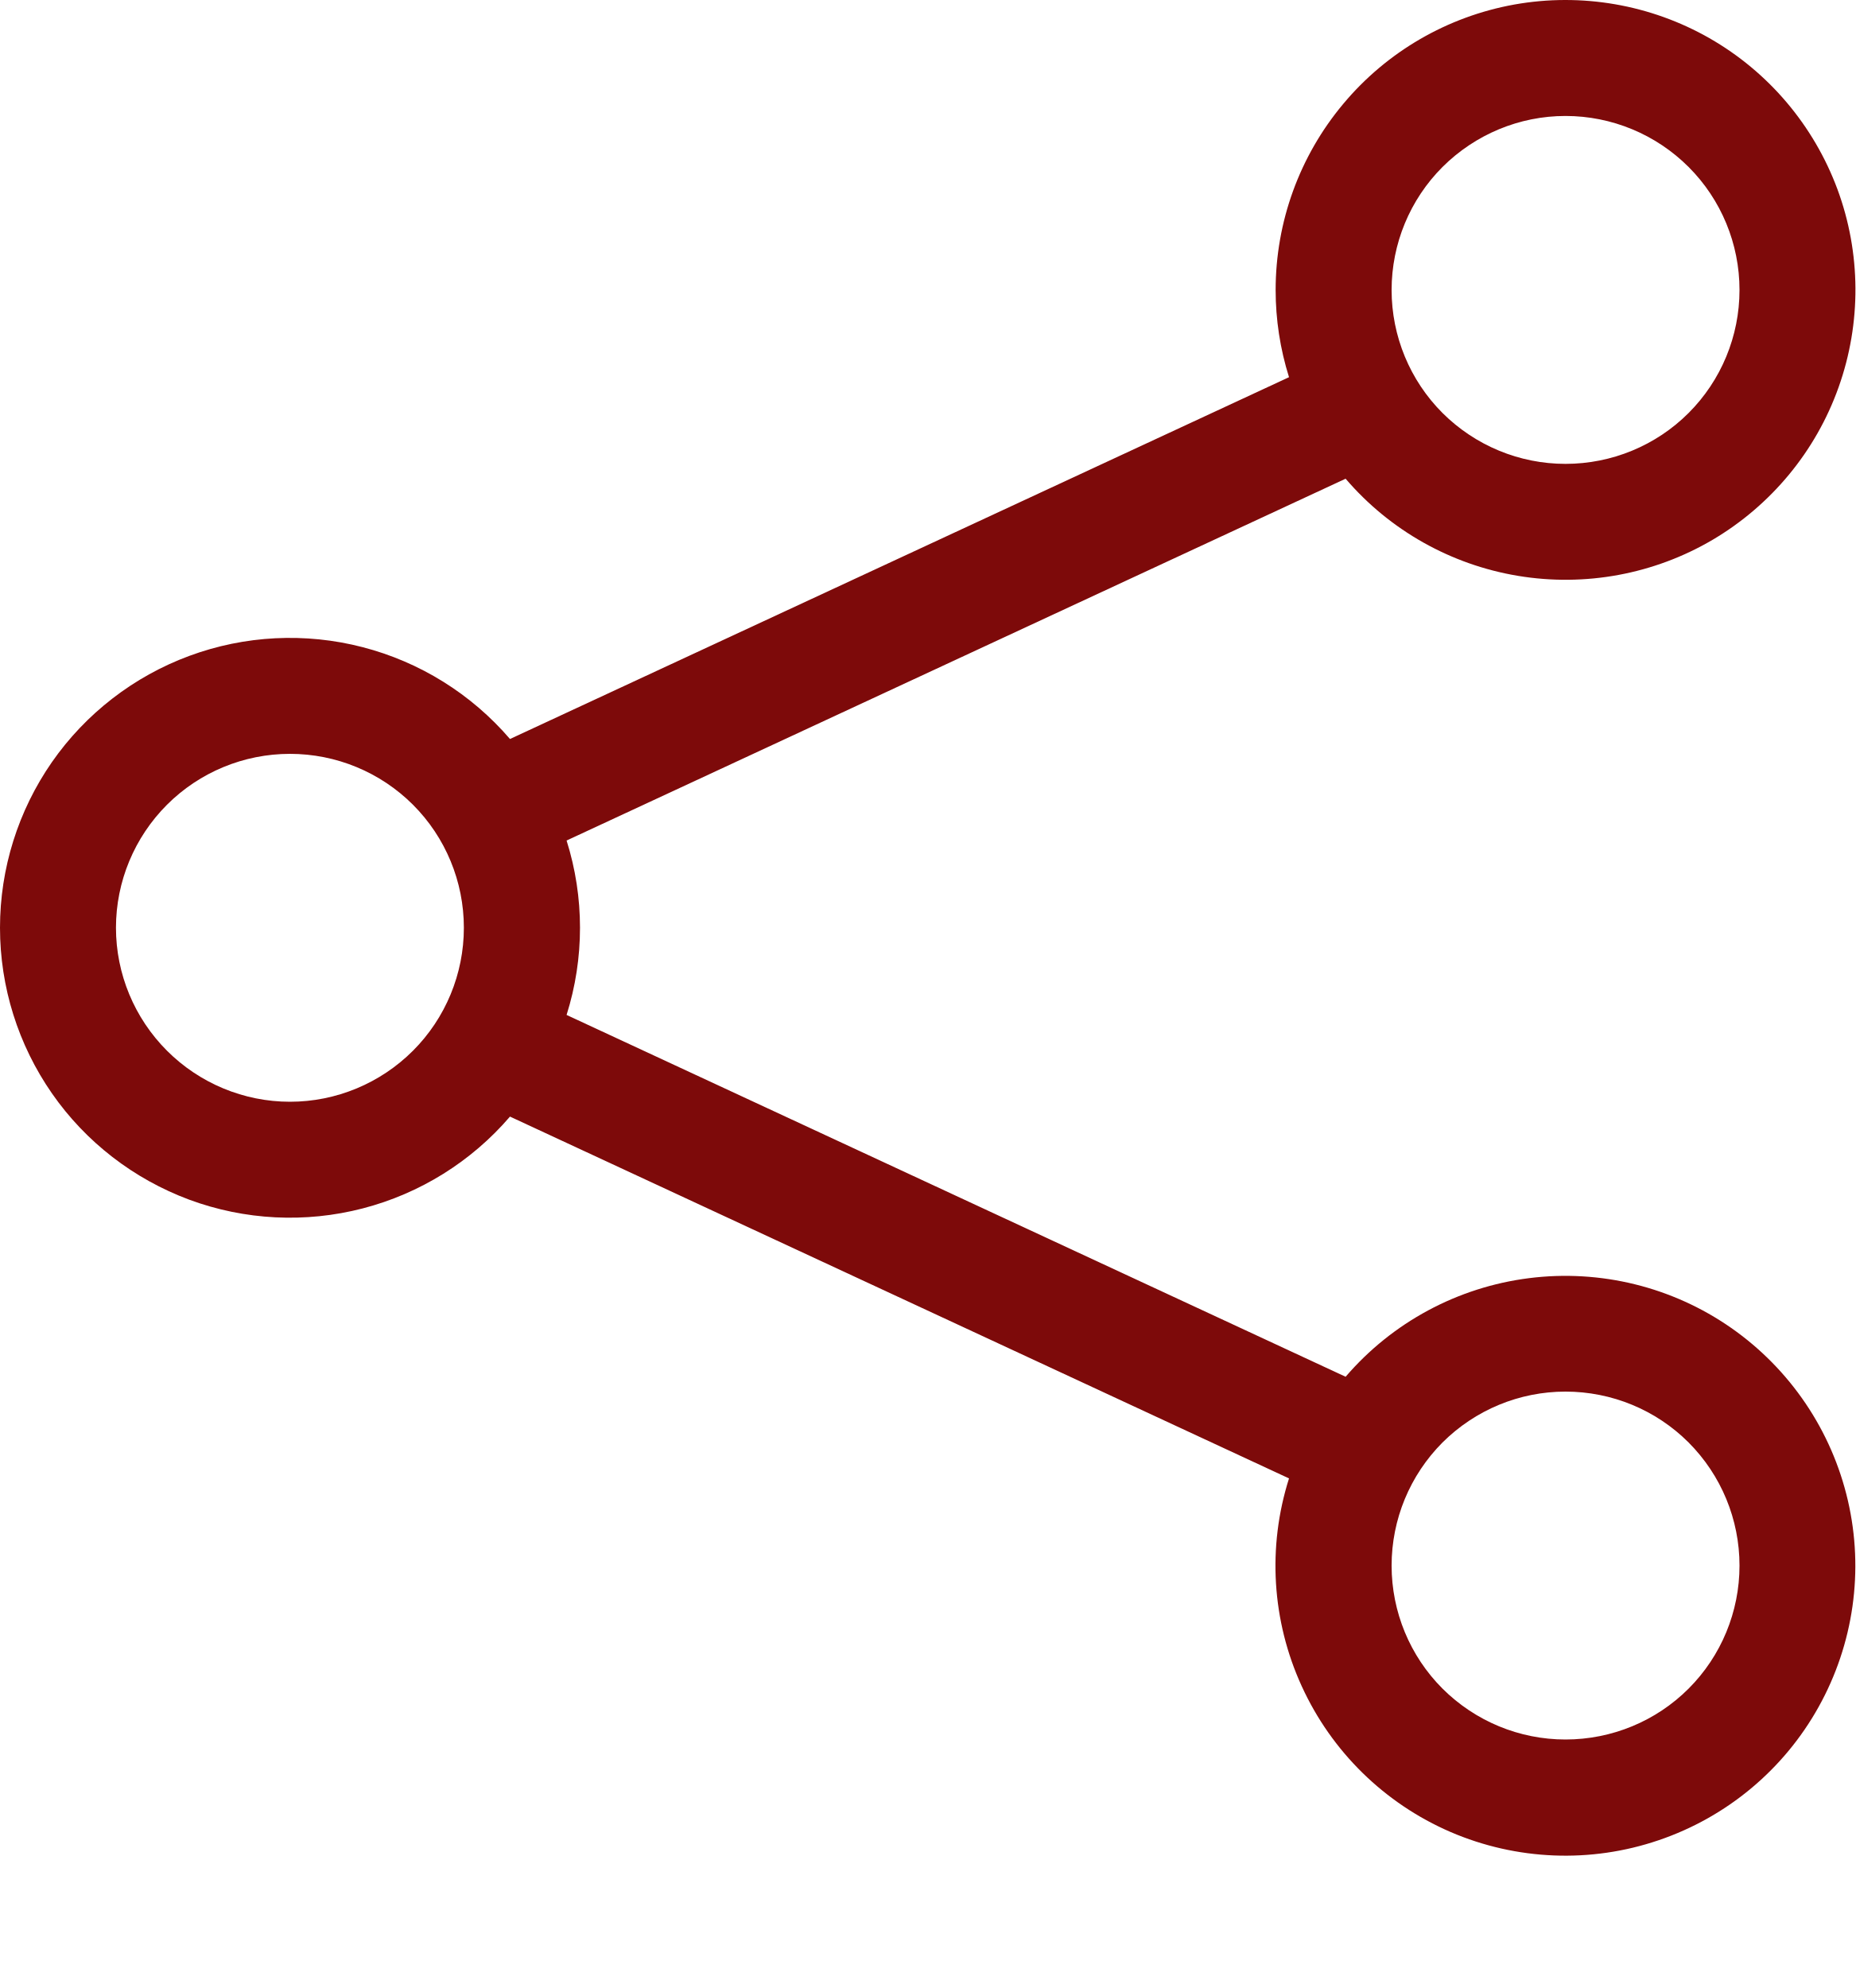
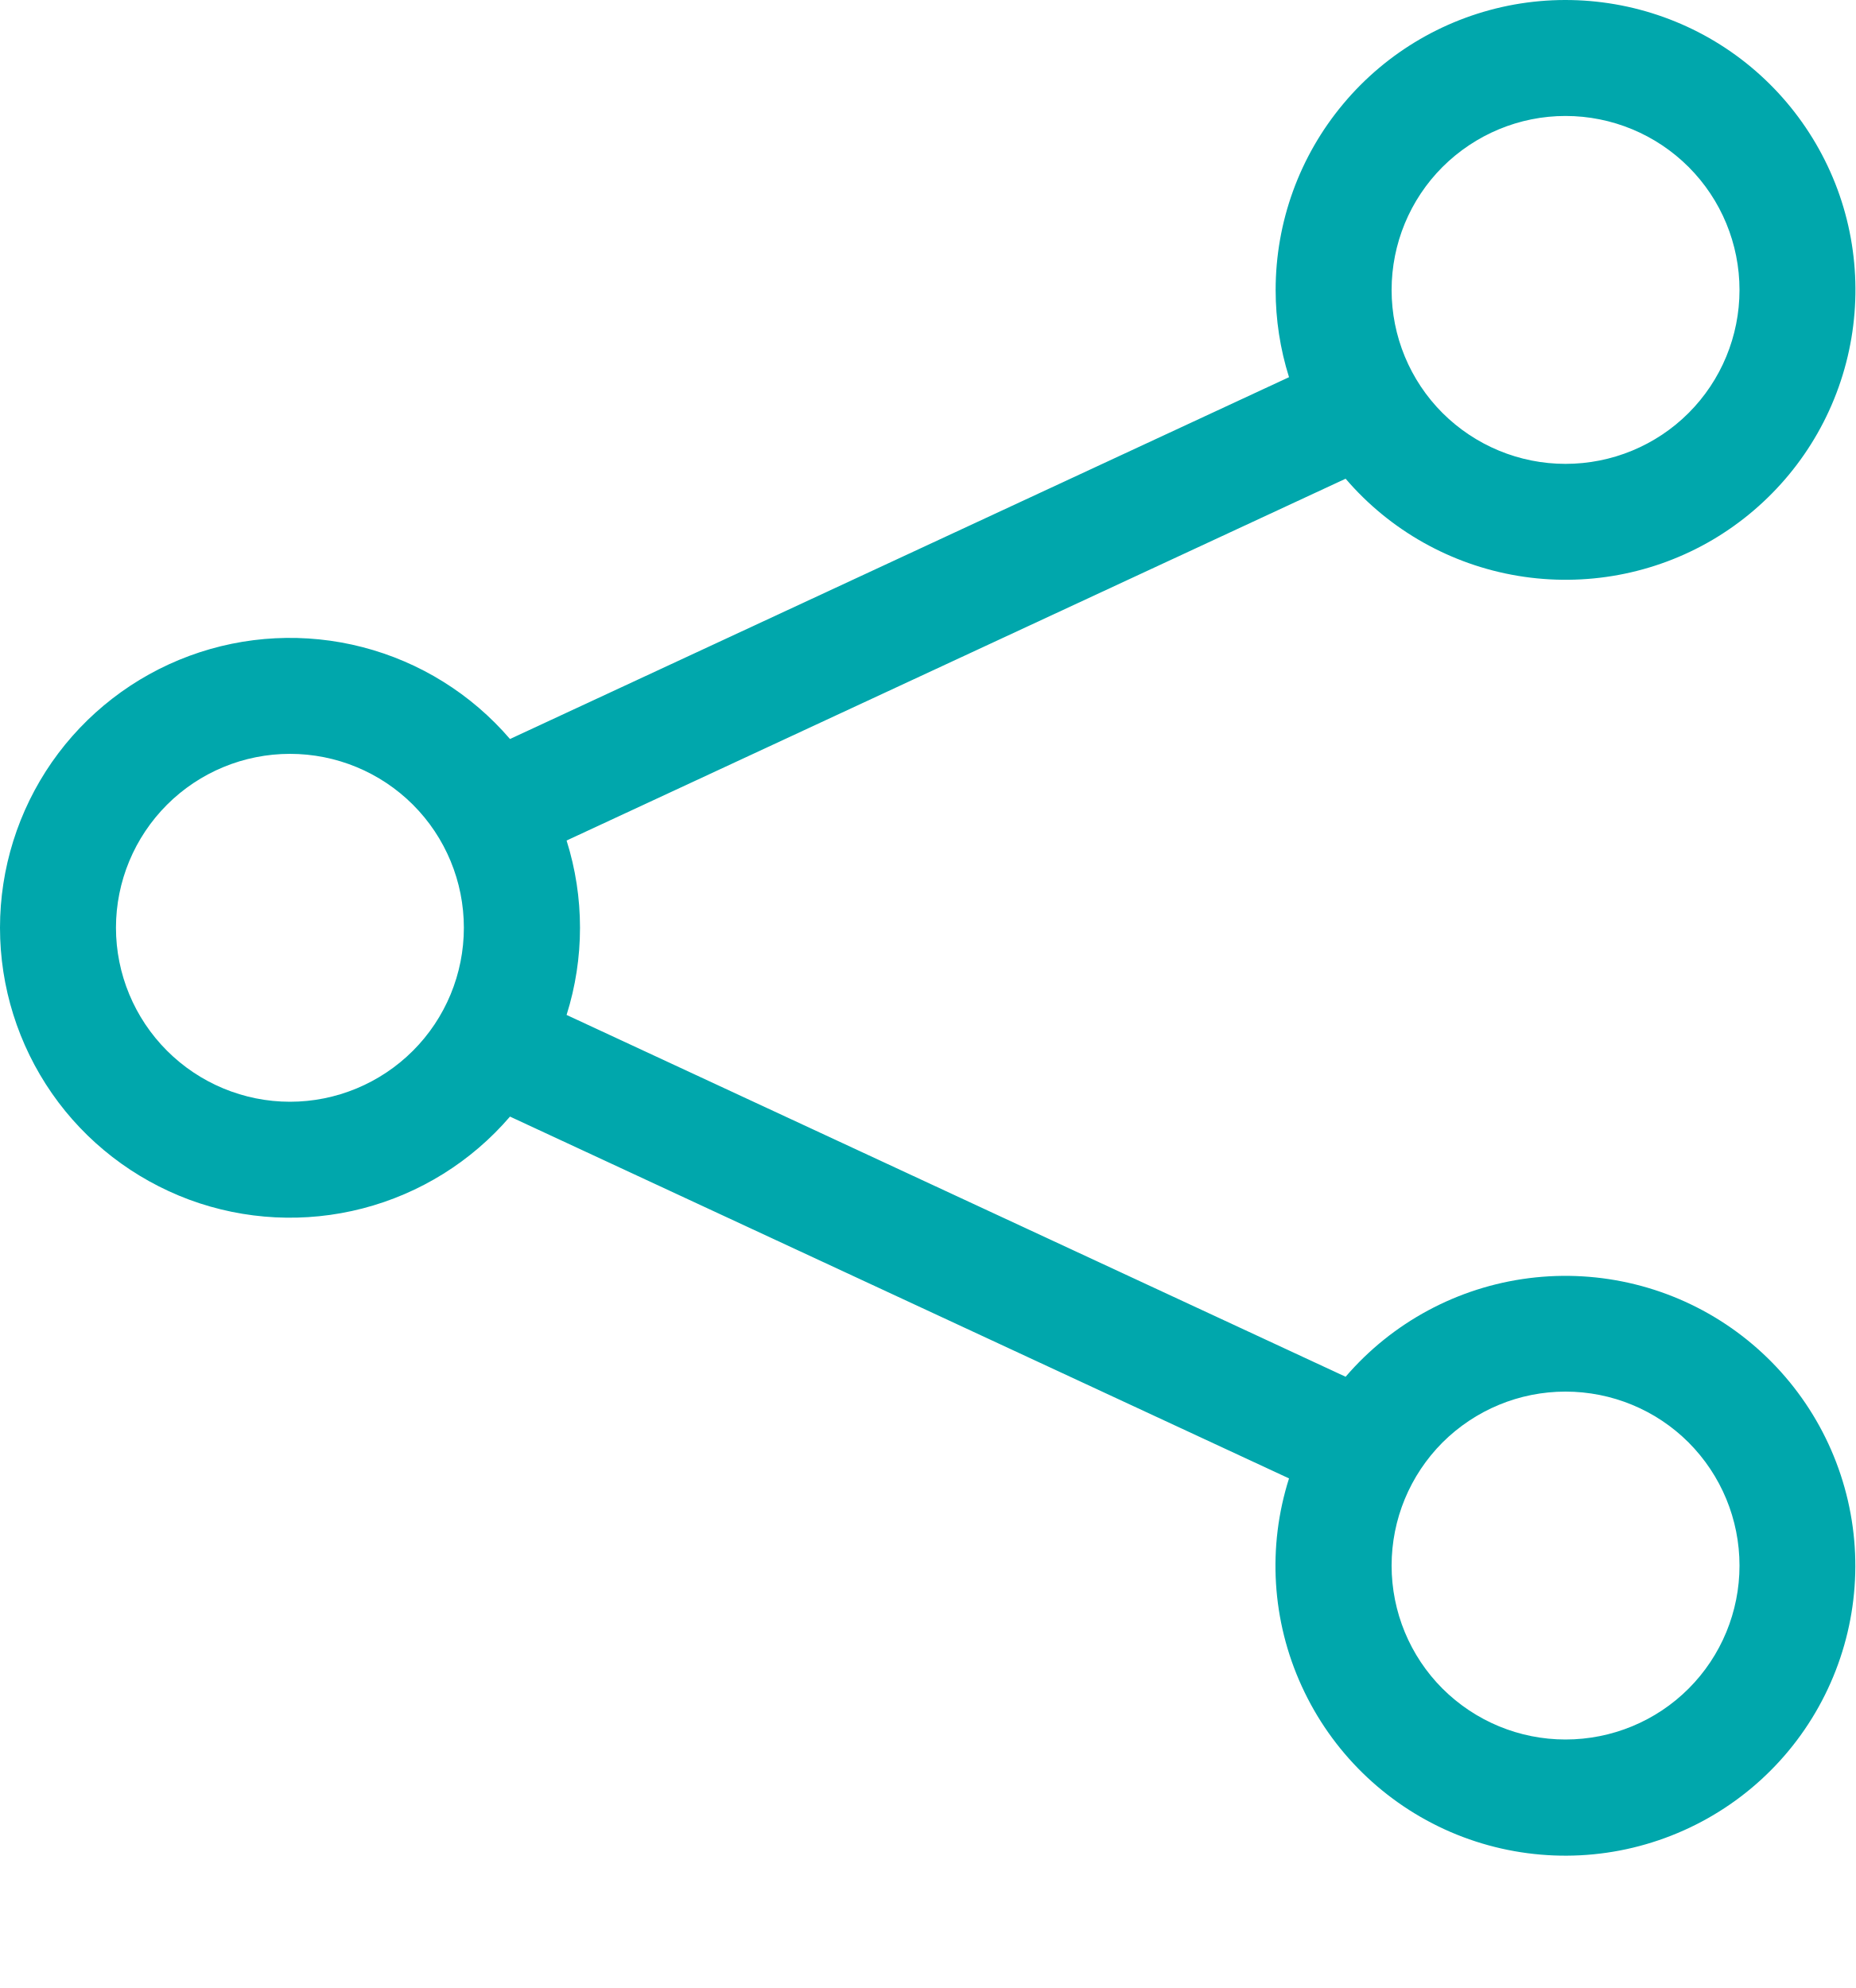
<svg xmlns="http://www.w3.org/2000/svg" width="14" height="15" viewBox="0 0 14 15" fill="none">
-   <path d="M11.812 0.875C11.464 0.875 11.131 1.014 10.884 1.26C10.638 1.506 10.5 1.84 10.5 2.188C10.5 2.536 10.638 2.87 10.884 3.116C11.131 3.362 11.464 3.5 11.812 3.5C12.161 3.5 12.495 3.362 12.741 3.116C12.987 2.87 13.125 2.536 13.125 2.188C13.125 1.84 12.987 1.506 12.741 1.26C12.495 1.014 12.161 0.875 11.812 0.875ZM9.625 2.188C9.625 1.675 9.805 1.178 10.135 0.784C10.464 0.39 10.921 0.125 11.427 0.034C11.932 -0.056 12.453 0.034 12.898 0.288C13.344 0.543 13.685 0.946 13.864 1.428C14.042 1.909 14.045 2.438 13.873 2.921C13.701 3.405 13.364 3.812 12.922 4.073C12.48 4.333 11.96 4.429 11.454 4.345C10.948 4.261 10.487 4.002 10.153 3.612L4.275 6.342C4.41 6.77 4.41 7.23 4.275 7.658L10.153 10.388C10.506 9.977 10.999 9.712 11.537 9.644C12.075 9.576 12.619 9.71 13.063 10.02C13.508 10.331 13.821 10.795 13.943 11.323C14.065 11.851 13.986 12.405 13.722 12.879C13.459 13.352 13.028 13.711 12.515 13.885C12.002 14.06 11.442 14.037 10.945 13.823C10.447 13.608 10.047 13.216 9.822 12.723C9.596 12.23 9.562 11.671 9.726 11.155L3.848 8.425C3.557 8.764 3.169 9.006 2.736 9.118C2.304 9.23 1.847 9.207 1.428 9.052C1.009 8.896 0.647 8.617 0.392 8.25C0.137 7.883 0 7.447 0 7C0 6.553 0.137 6.117 0.392 5.75C0.647 5.384 1.009 5.104 1.428 4.949C1.847 4.794 2.304 4.771 2.736 4.883C3.169 4.995 3.557 5.237 3.848 5.576L9.726 2.846C9.659 2.633 9.625 2.411 9.625 2.188ZM2.188 5.688C1.84 5.688 1.506 5.826 1.26 6.072C1.014 6.318 0.875 6.652 0.875 7C0.875 7.348 1.014 7.682 1.26 7.928C1.506 8.174 1.84 8.313 2.188 8.313C2.536 8.313 2.87 8.174 3.116 7.928C3.362 7.682 3.5 7.348 3.5 7C3.5 6.652 3.362 6.318 3.116 6.072C2.87 5.826 2.536 5.688 2.188 5.688ZM11.812 10.5C11.464 10.5 11.131 10.638 10.884 10.884C10.638 11.131 10.5 11.464 10.5 11.813C10.5 12.161 10.638 12.495 10.884 12.741C11.131 12.987 11.464 13.125 11.812 13.125C12.161 13.125 12.495 12.987 12.741 12.741C12.987 12.495 13.125 12.161 13.125 11.813C13.125 11.464 12.987 11.131 12.741 10.884C12.495 10.638 12.161 10.5 11.812 10.5Z" fill="#7D0A0A" />
+   <path d="M11.812 0.875C11.464 0.875 11.131 1.014 10.884 1.26C10.638 1.506 10.5 1.84 10.5 2.188C10.5 2.536 10.638 2.87 10.884 3.116C11.131 3.362 11.464 3.5 11.812 3.5C12.161 3.5 12.495 3.362 12.741 3.116C12.987 2.87 13.125 2.536 13.125 2.188C13.125 1.84 12.987 1.506 12.741 1.26C12.495 1.014 12.161 0.875 11.812 0.875ZM9.625 2.188C9.625 1.675 9.805 1.178 10.135 0.784C10.464 0.39 10.921 0.125 11.427 0.034C11.932 -0.056 12.453 0.034 12.898 0.288C13.344 0.543 13.685 0.946 13.864 1.428C14.042 1.909 14.045 2.438 13.873 2.921C13.701 3.405 13.364 3.812 12.922 4.073C12.48 4.333 11.96 4.429 11.454 4.345C10.948 4.261 10.487 4.002 10.153 3.612L4.275 6.342C4.41 6.77 4.41 7.23 4.275 7.658L10.153 10.388C10.506 9.977 10.999 9.712 11.537 9.644C12.075 9.576 12.619 9.71 13.063 10.02C13.508 10.331 13.821 10.795 13.943 11.323C14.065 11.851 13.986 12.405 13.722 12.879C13.459 13.352 13.028 13.711 12.515 13.885C12.002 14.06 11.442 14.037 10.945 13.823C10.447 13.608 10.047 13.216 9.822 12.723C9.596 12.23 9.562 11.671 9.726 11.155L3.848 8.425C3.557 8.764 3.169 9.006 2.736 9.118C2.304 9.23 1.847 9.207 1.428 9.052C1.009 8.896 0.647 8.617 0.392 8.25C0.137 7.883 0 7.447 0 7C0 6.553 0.137 6.117 0.392 5.75C0.647 5.384 1.009 5.104 1.428 4.949C1.847 4.794 2.304 4.771 2.736 4.883C3.169 4.995 3.557 5.237 3.848 5.576L9.726 2.846C9.659 2.633 9.625 2.411 9.625 2.188ZM2.188 5.688C1.84 5.688 1.506 5.826 1.26 6.072C1.014 6.318 0.875 6.652 0.875 7C0.875 7.348 1.014 7.682 1.26 7.928C1.506 8.174 1.84 8.313 2.188 8.313C2.536 8.313 2.87 8.174 3.116 7.928C3.362 7.682 3.5 7.348 3.5 7C3.5 6.652 3.362 6.318 3.116 6.072C2.87 5.826 2.536 5.688 2.188 5.688ZM11.812 10.5C11.464 10.5 11.131 10.638 10.884 10.884C10.638 11.131 10.5 11.464 10.5 11.813C10.5 12.161 10.638 12.495 10.884 12.741C11.131 12.987 11.464 13.125 11.812 13.125C12.161 13.125 12.495 12.987 12.741 12.741C12.987 12.495 13.125 12.161 13.125 11.813C13.125 11.464 12.987 11.131 12.741 10.884C12.495 10.638 12.161 10.5 11.812 10.5Z" fill="#00A7AC" />
</svg>
